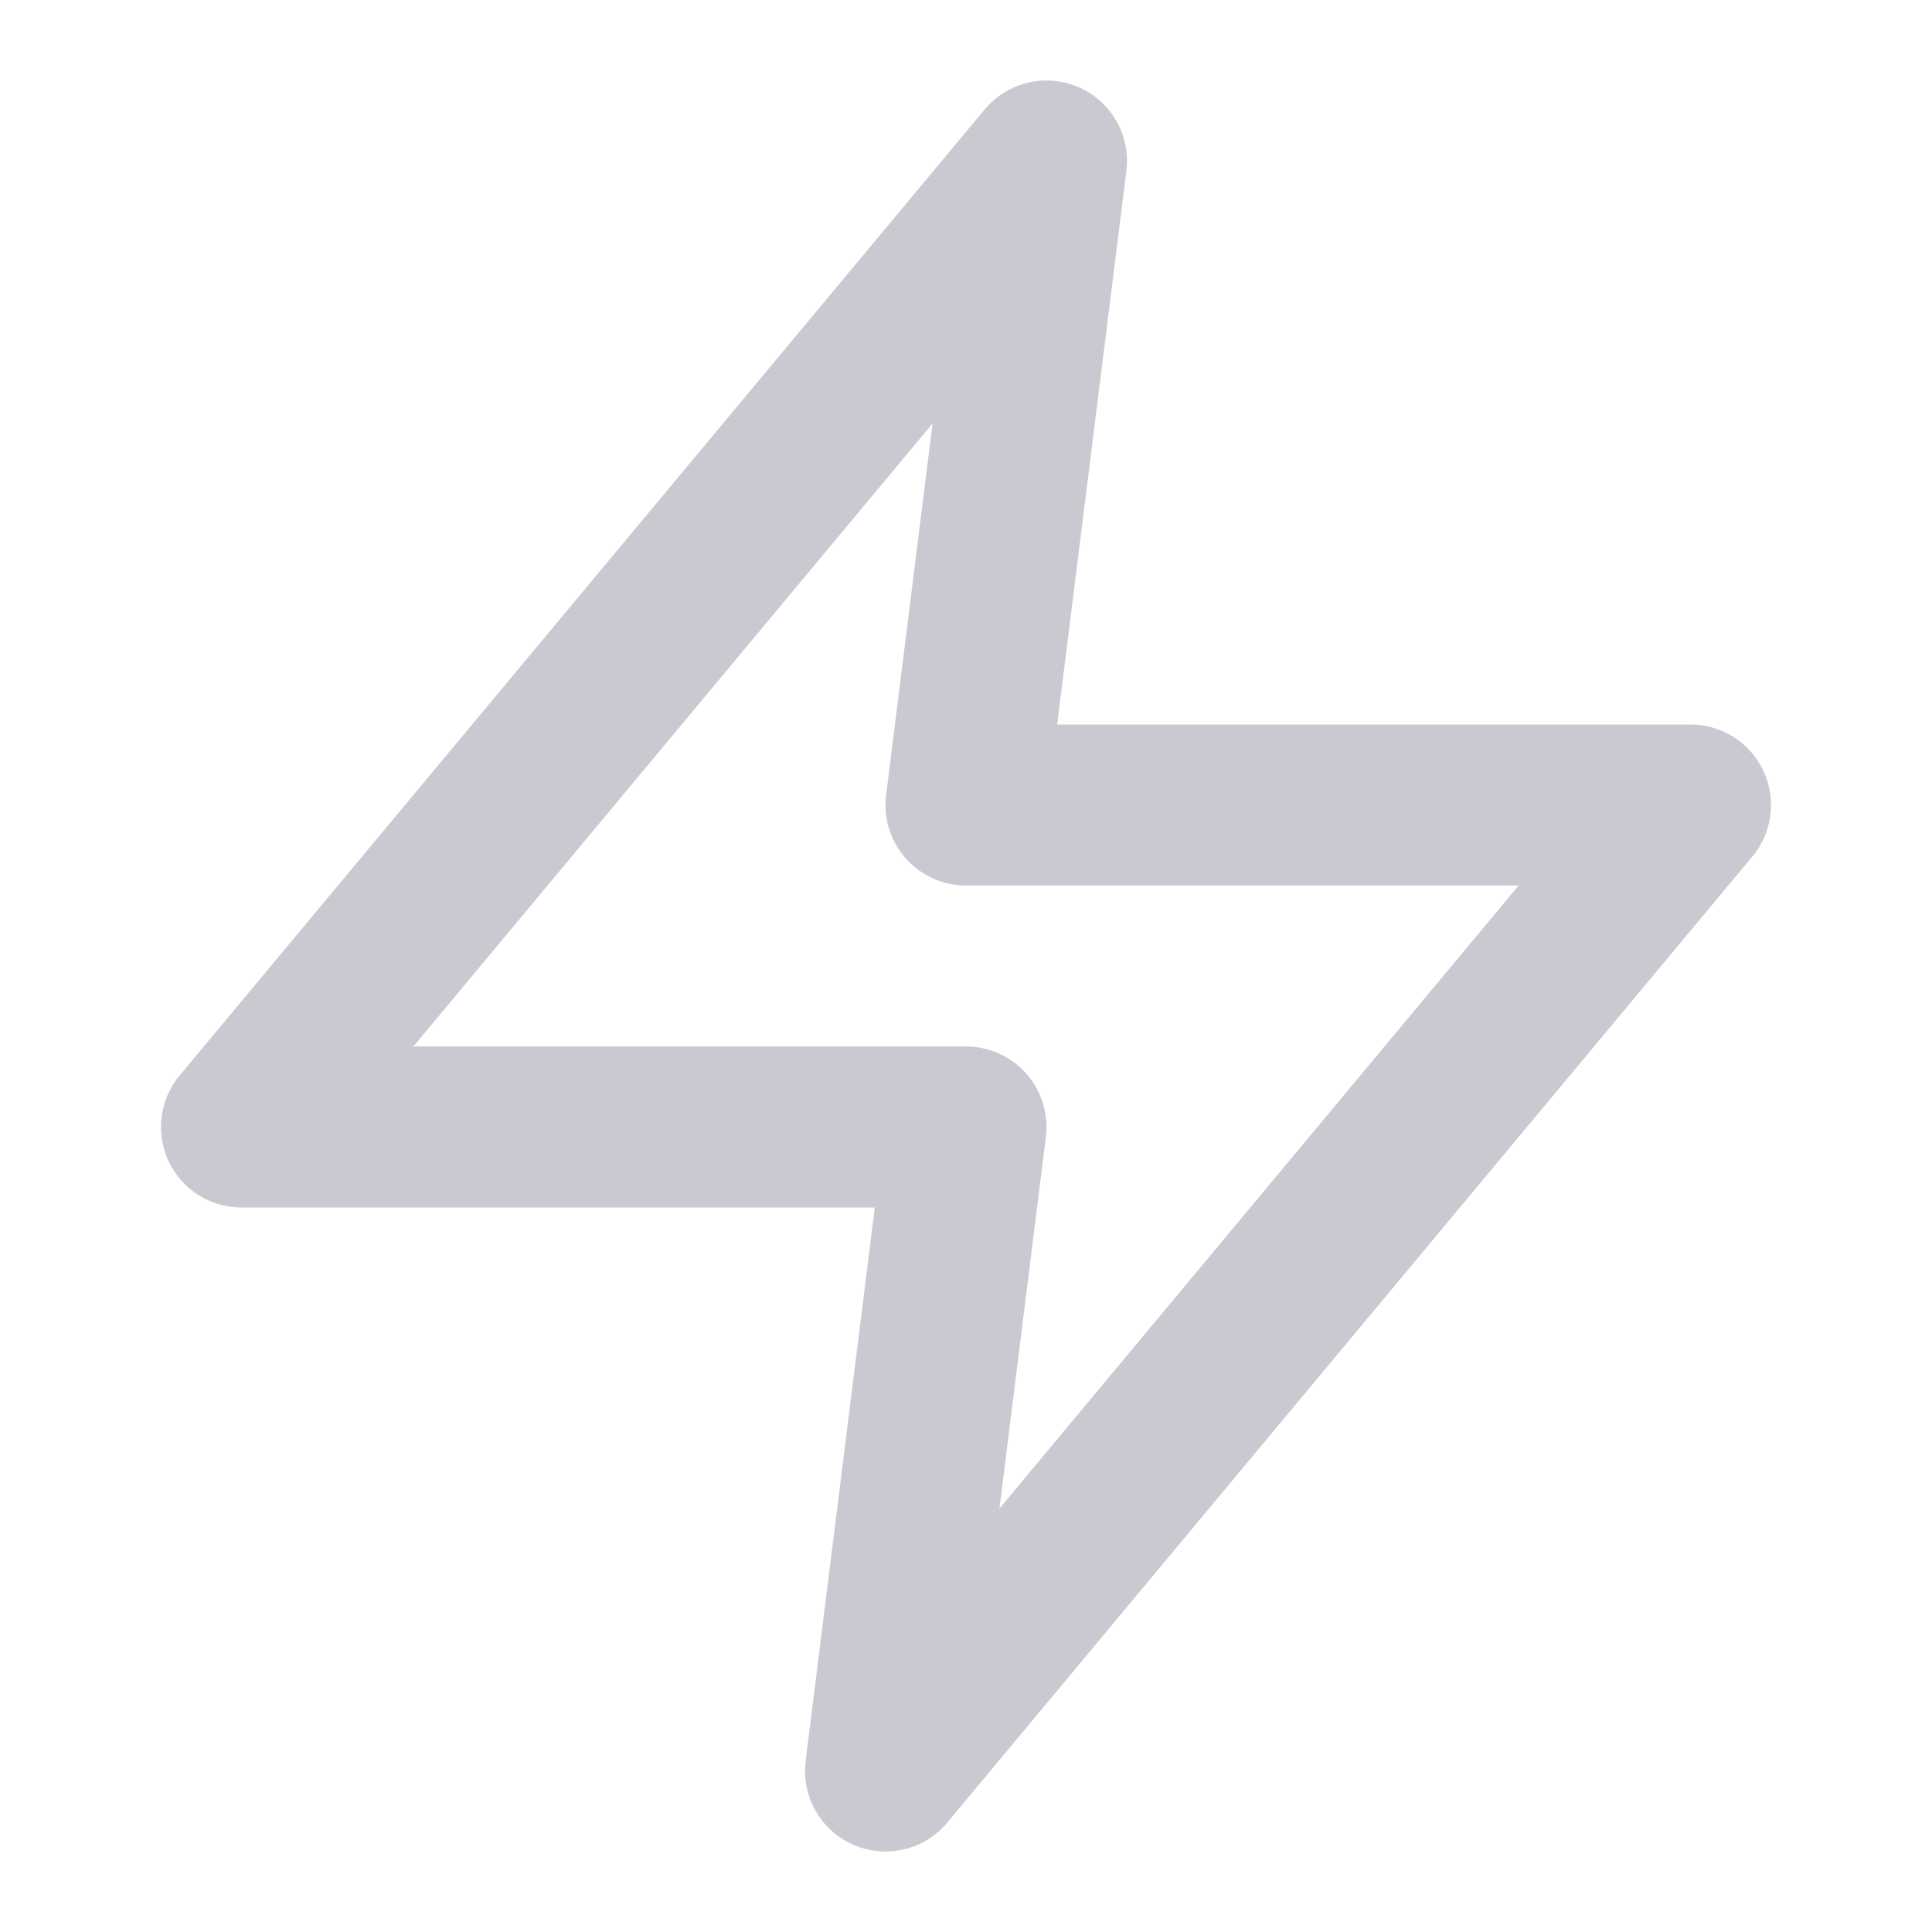
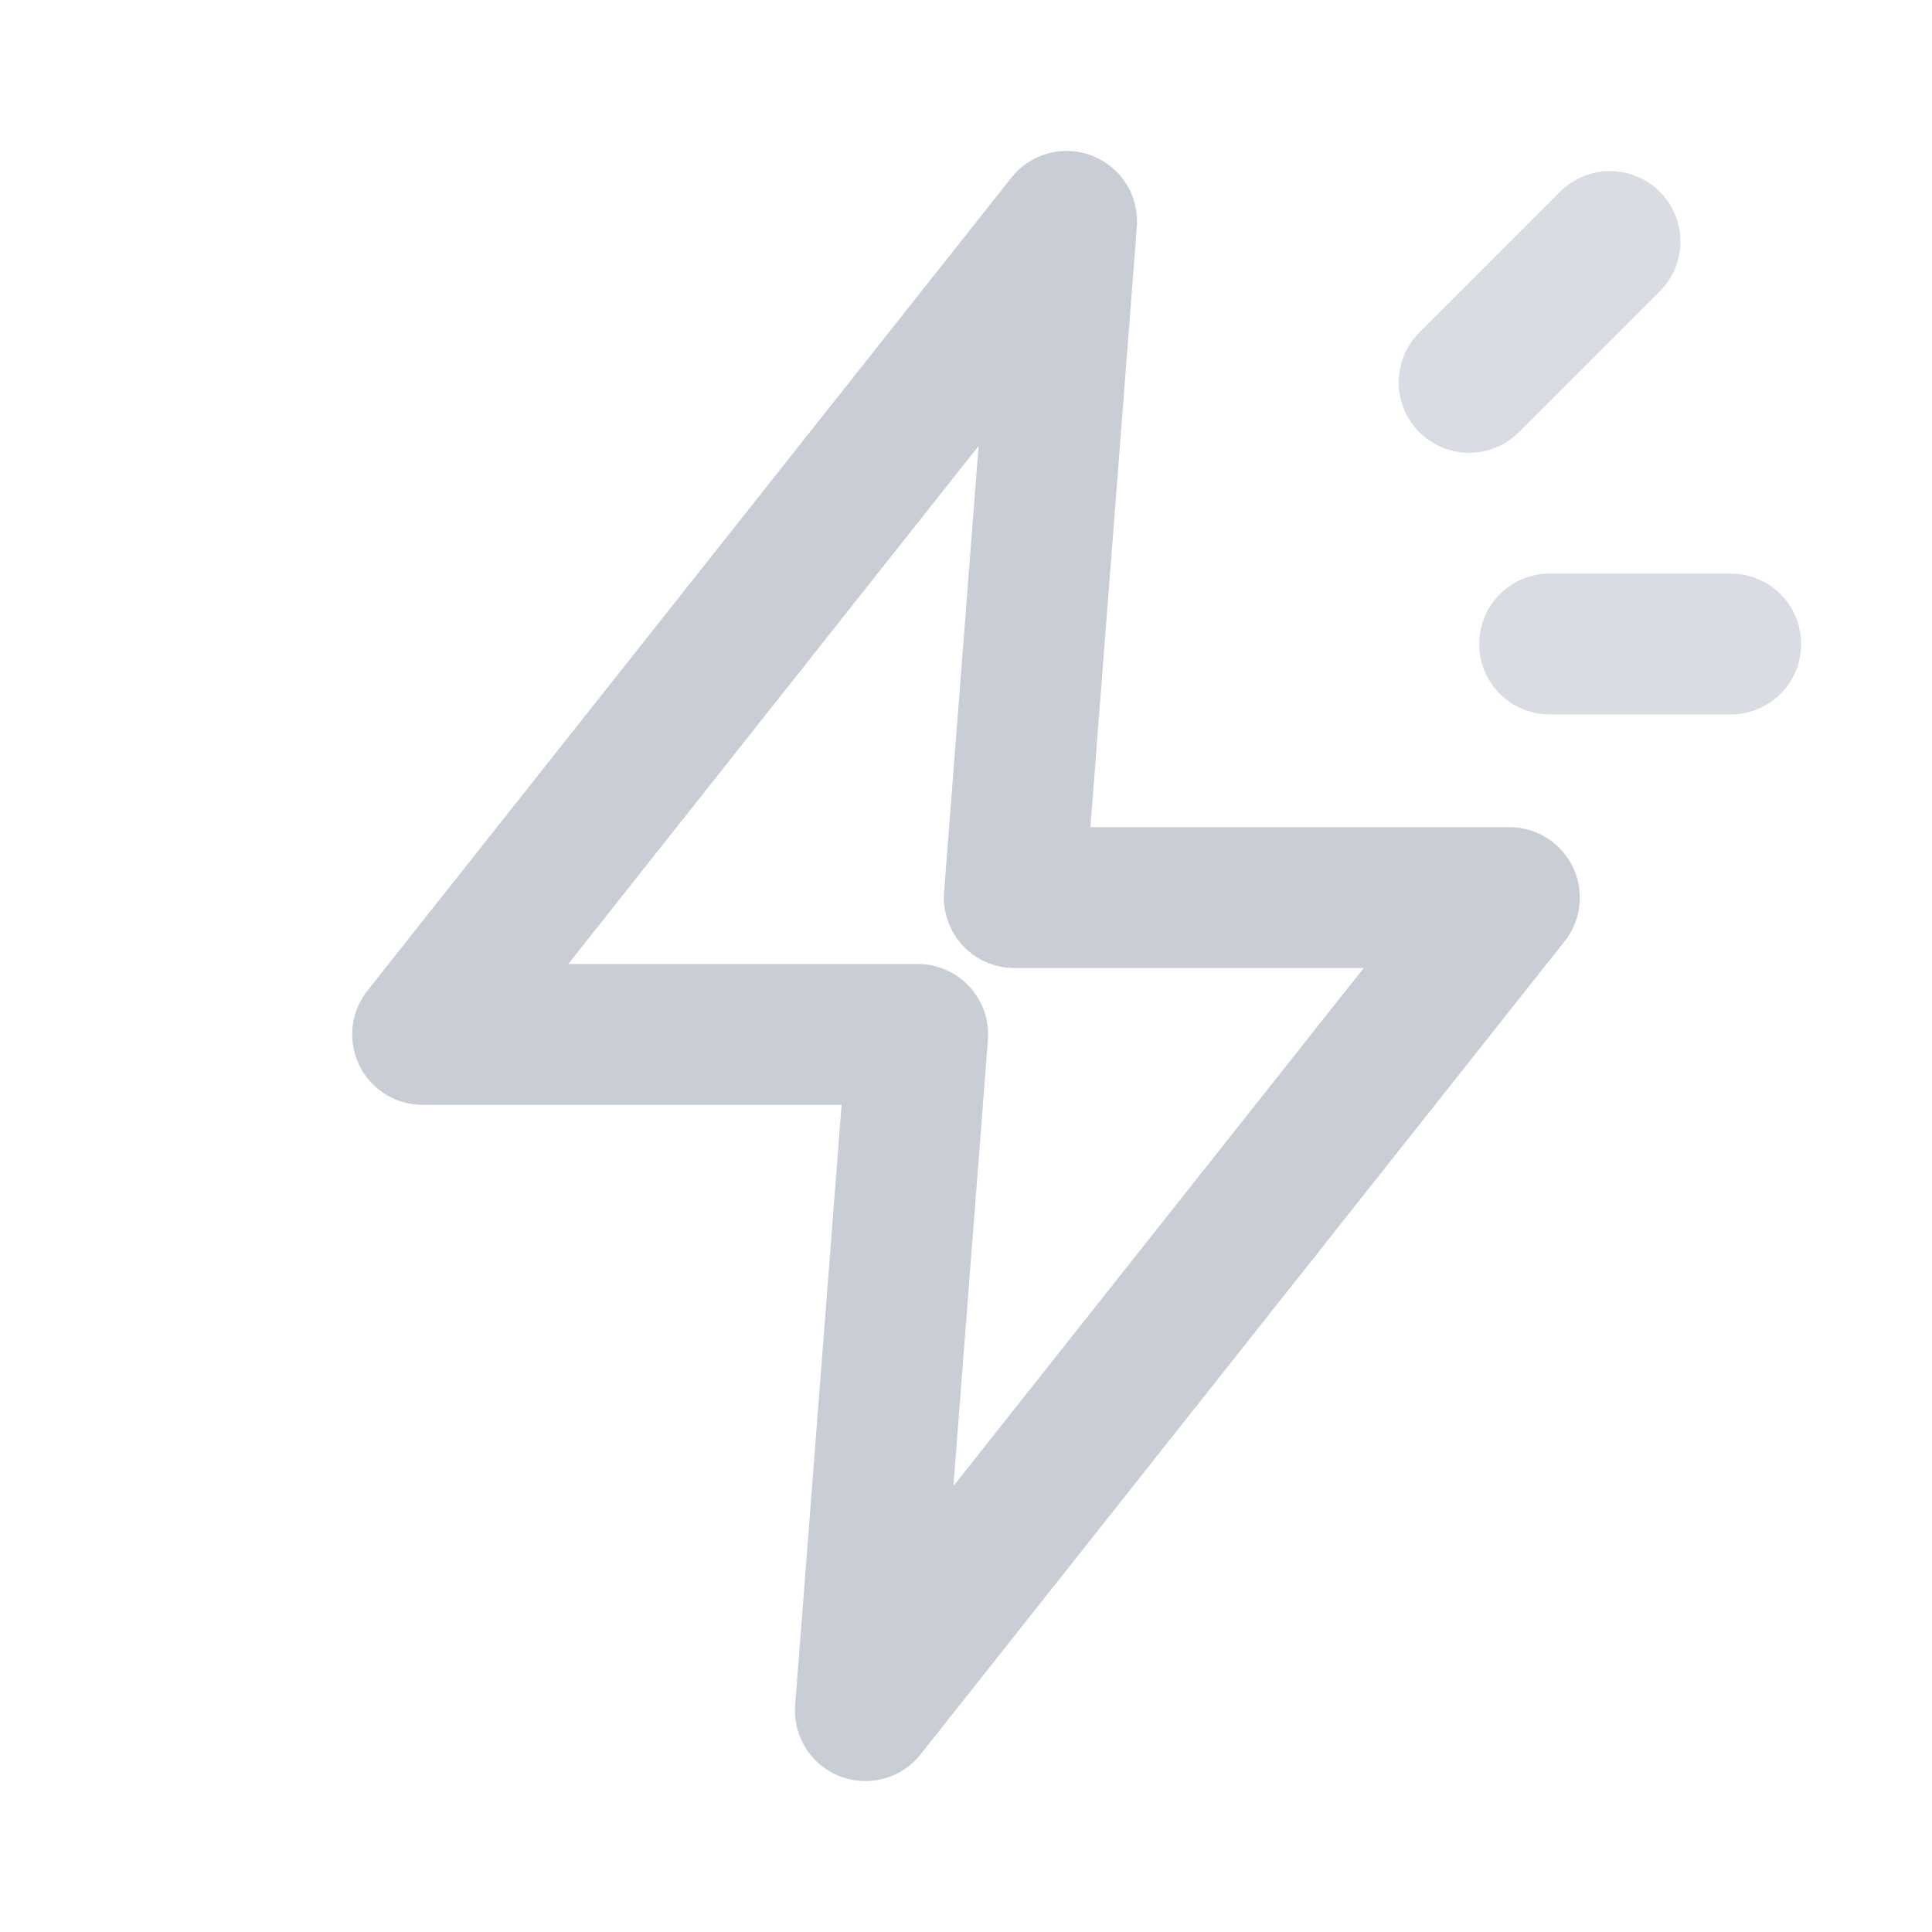
- <svg xmlns="http://www.w3.org/2000/svg" viewBox="0 0 24 24" width="24" height="24" fill="none" stroke="#C9C9D1" stroke-width="2" stroke-linecap="round" stroke-linejoin="round">
-   <polygon points="13 2 3 14 12 14 11 22 21 10 12 10 13 2" />
+ <svg xmlns="http://www.w3.org/2000/svg" viewBox="0 0 24 24" width="24" height="24" fill="none" stroke="#C9CDD6" stroke-width="1.75" stroke-linecap="round" stroke-linejoin="round">
+   <path d="m13.25 2.75-8 10.1h6.15l-.65 8.4 8-10.1H12.6Z" />
+   <path d="M18.25 4.75 20 3M19.25 8h2.25" opacity=".7" />
</svg>
